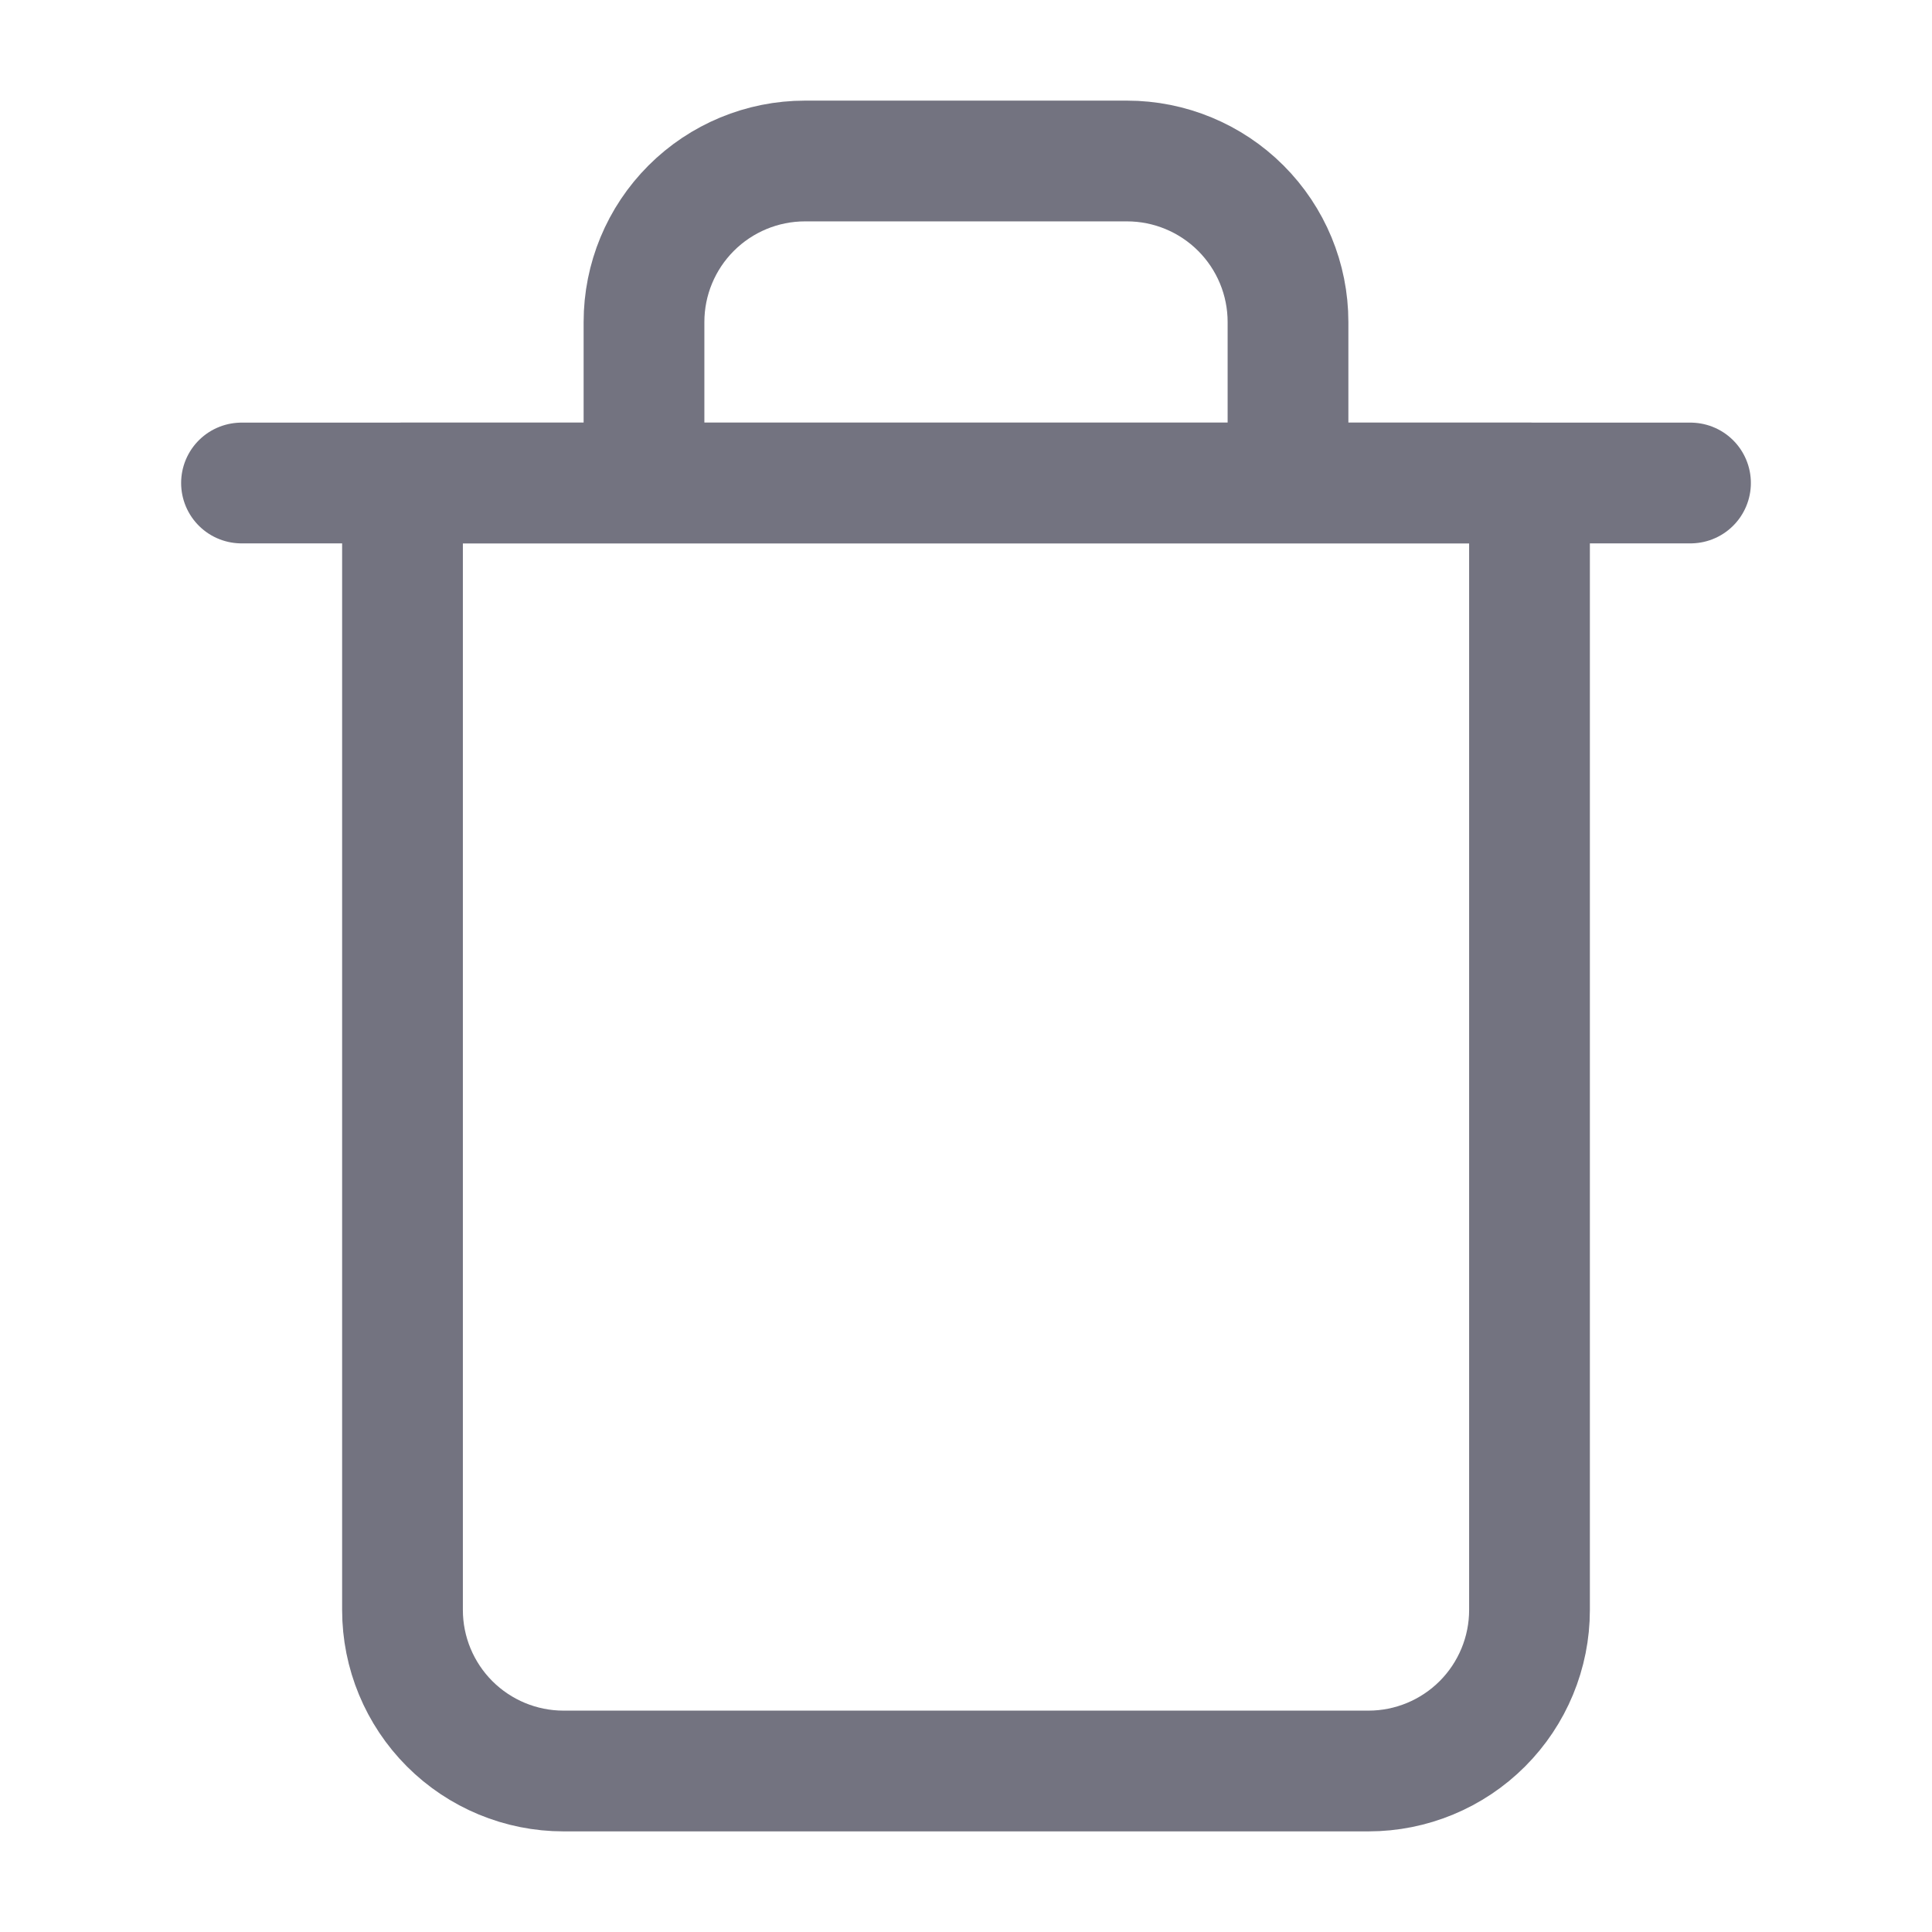
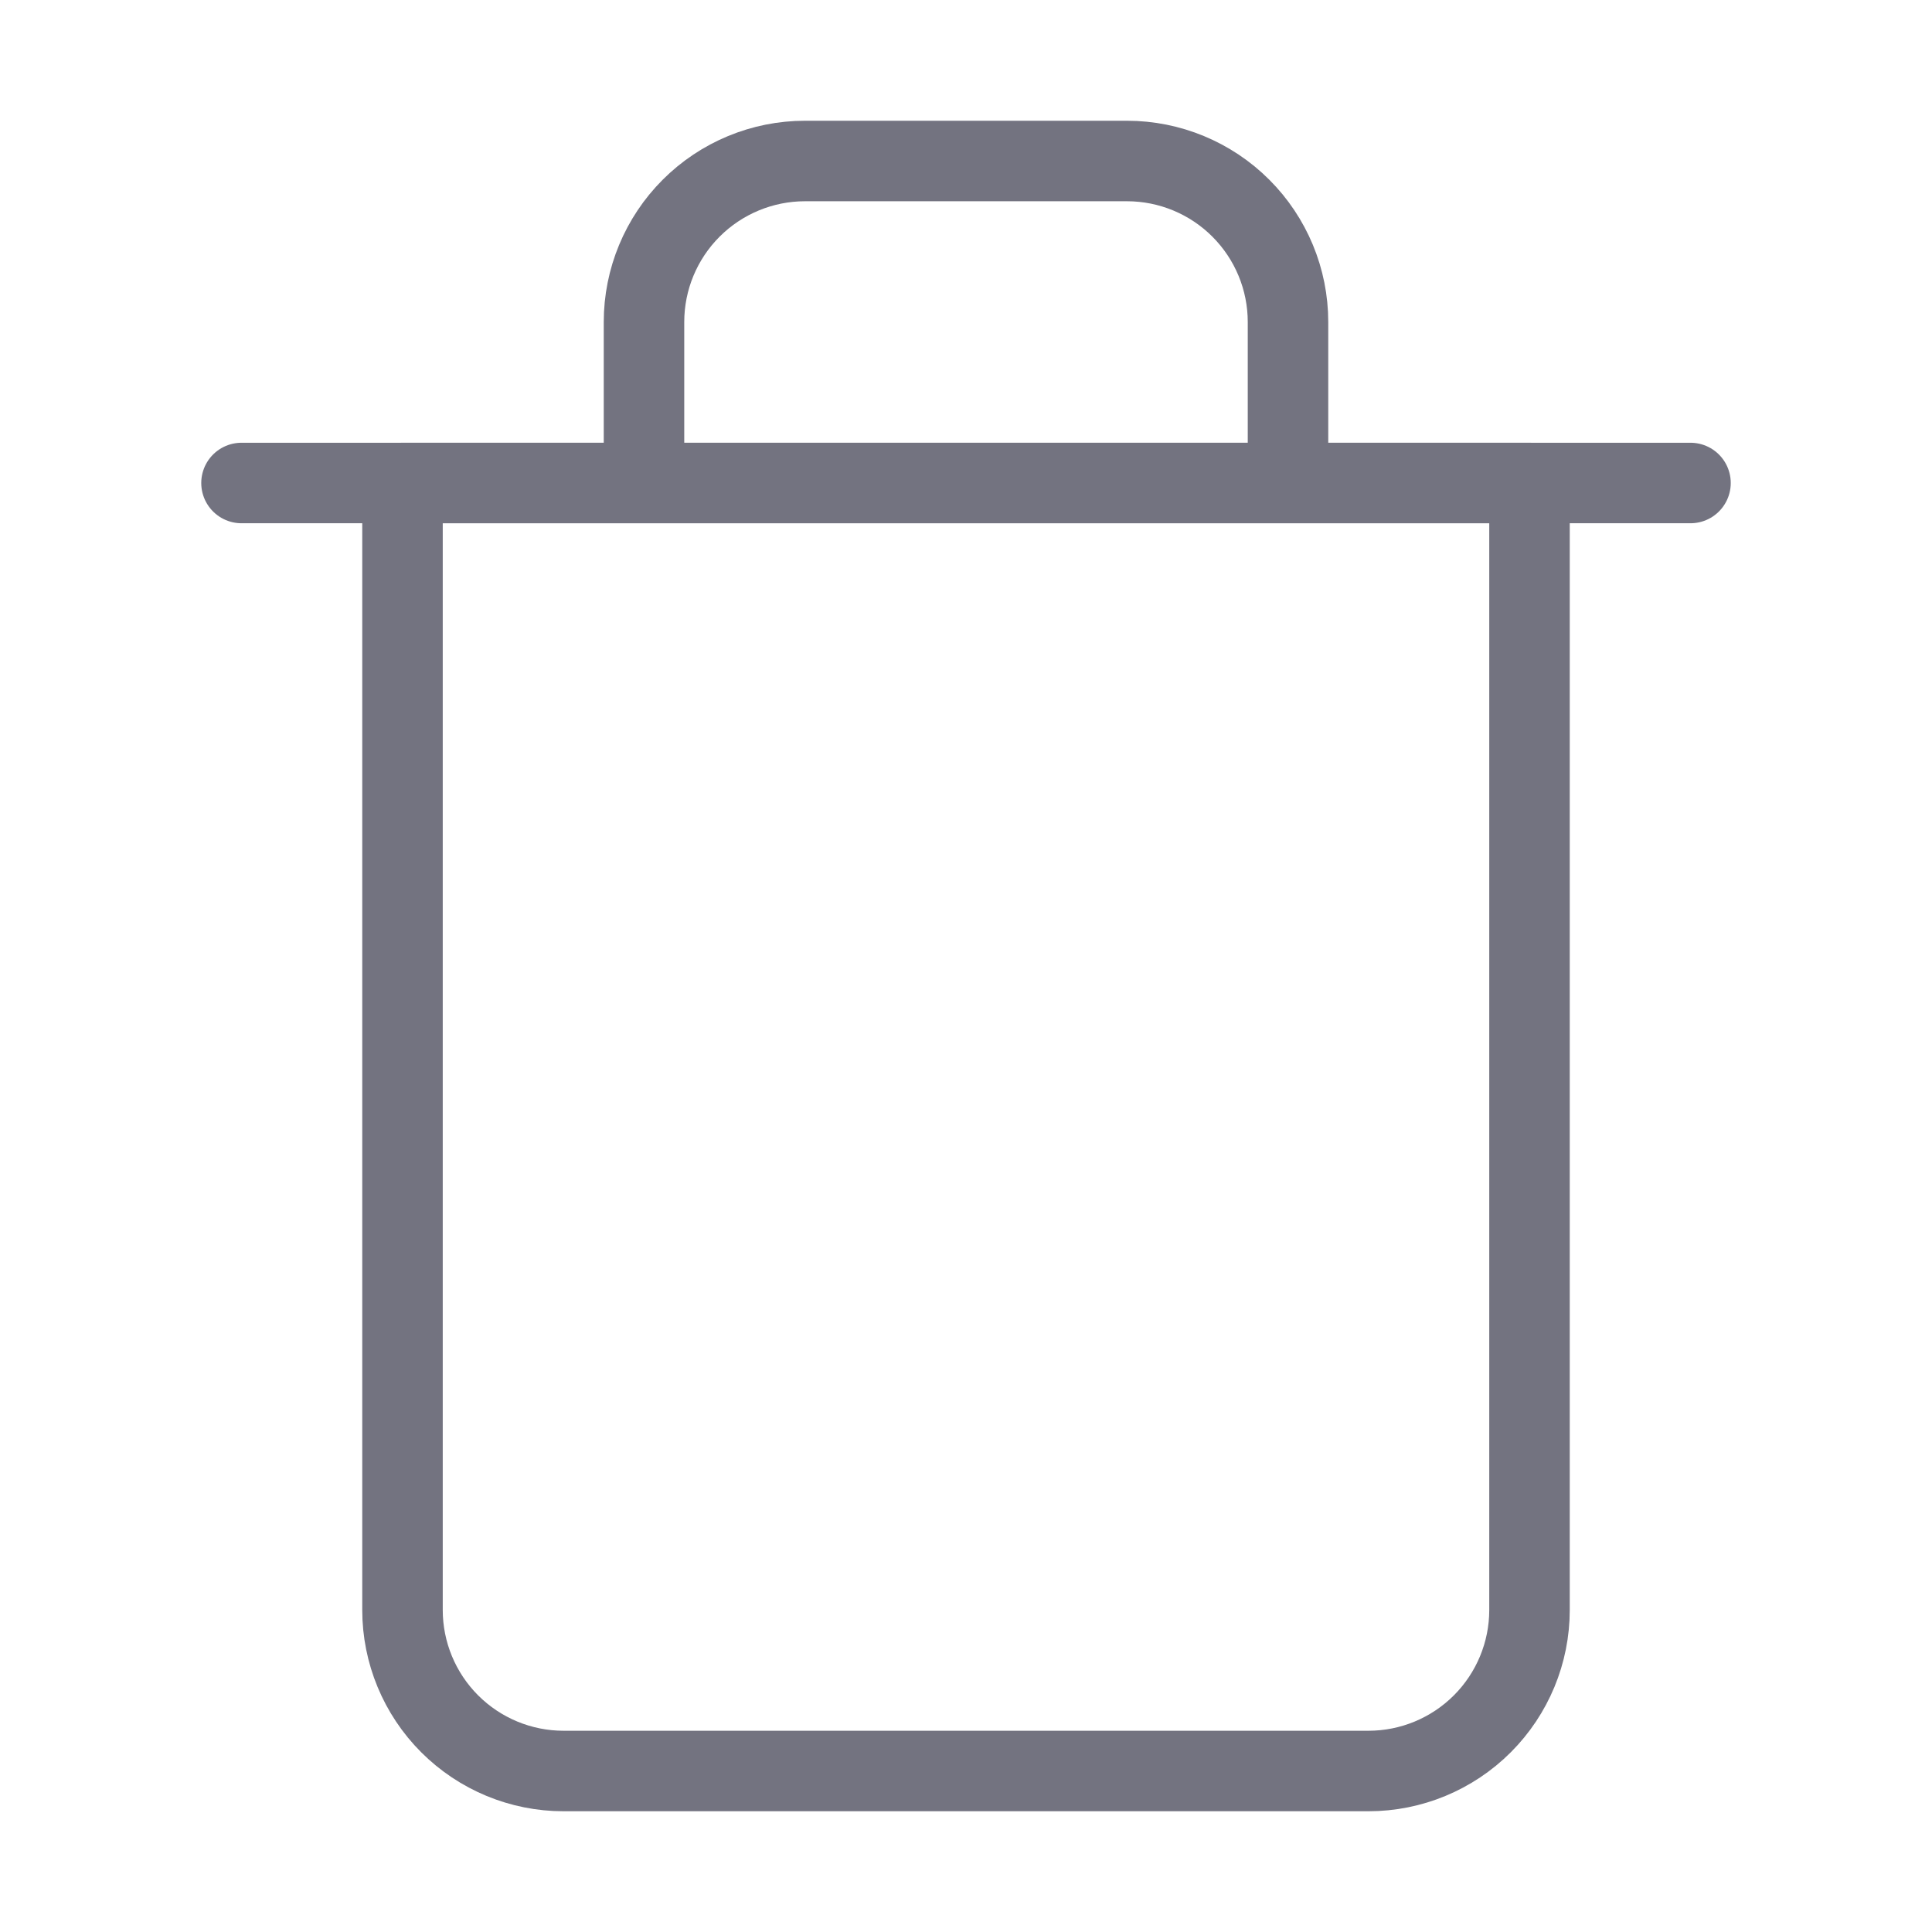
<svg xmlns="http://www.w3.org/2000/svg" width="24" height="24" viewBox="0 0 24 24" fill="none">
-   <path d="M3 6H5H21" stroke="#737380" stroke-width="1.5" stroke-linecap="round" stroke-linejoin="round" />
-   <path d="M8 6V4C8 3.469 8.211 2.961 8.586 2.586C8.961 2.211 9.47 2 10 2H14C14.53 2 15.039 2.211 15.414 2.586C15.789 2.961 16 3.469 16 4V6M19 6V20C19 20.53 18.789 21.039 18.414 21.414C18.039 21.789 17.53 22 17 22H7C6.47 22 5.961 21.789 5.586 21.414C5.211 21.039 5 20.53 5 20V6H19Z" stroke="#737380" stroke-width="1.5" stroke-linecap="round" stroke-linejoin="round" />
+   <path d="M3 6H5H21" stroke="#737380" strokeWidth="1.5" stroke-linecap="round" stroke-linejoin="round" />
+   <path d="M8 6V4C8 3.469 8.211 2.961 8.586 2.586C8.961 2.211 9.47 2 10 2H14C14.53 2 15.039 2.211 15.414 2.586C15.789 2.961 16 3.469 16 4V6M19 6V20C19 20.53 18.789 21.039 18.414 21.414C18.039 21.789 17.53 22 17 22H7C6.47 22 5.961 21.789 5.586 21.414C5.211 21.039 5 20.53 5 20V6H19Z" stroke="#737380" strokeWidth="1.5" stroke-linecap="round" stroke-linejoin="round" />
</svg>
